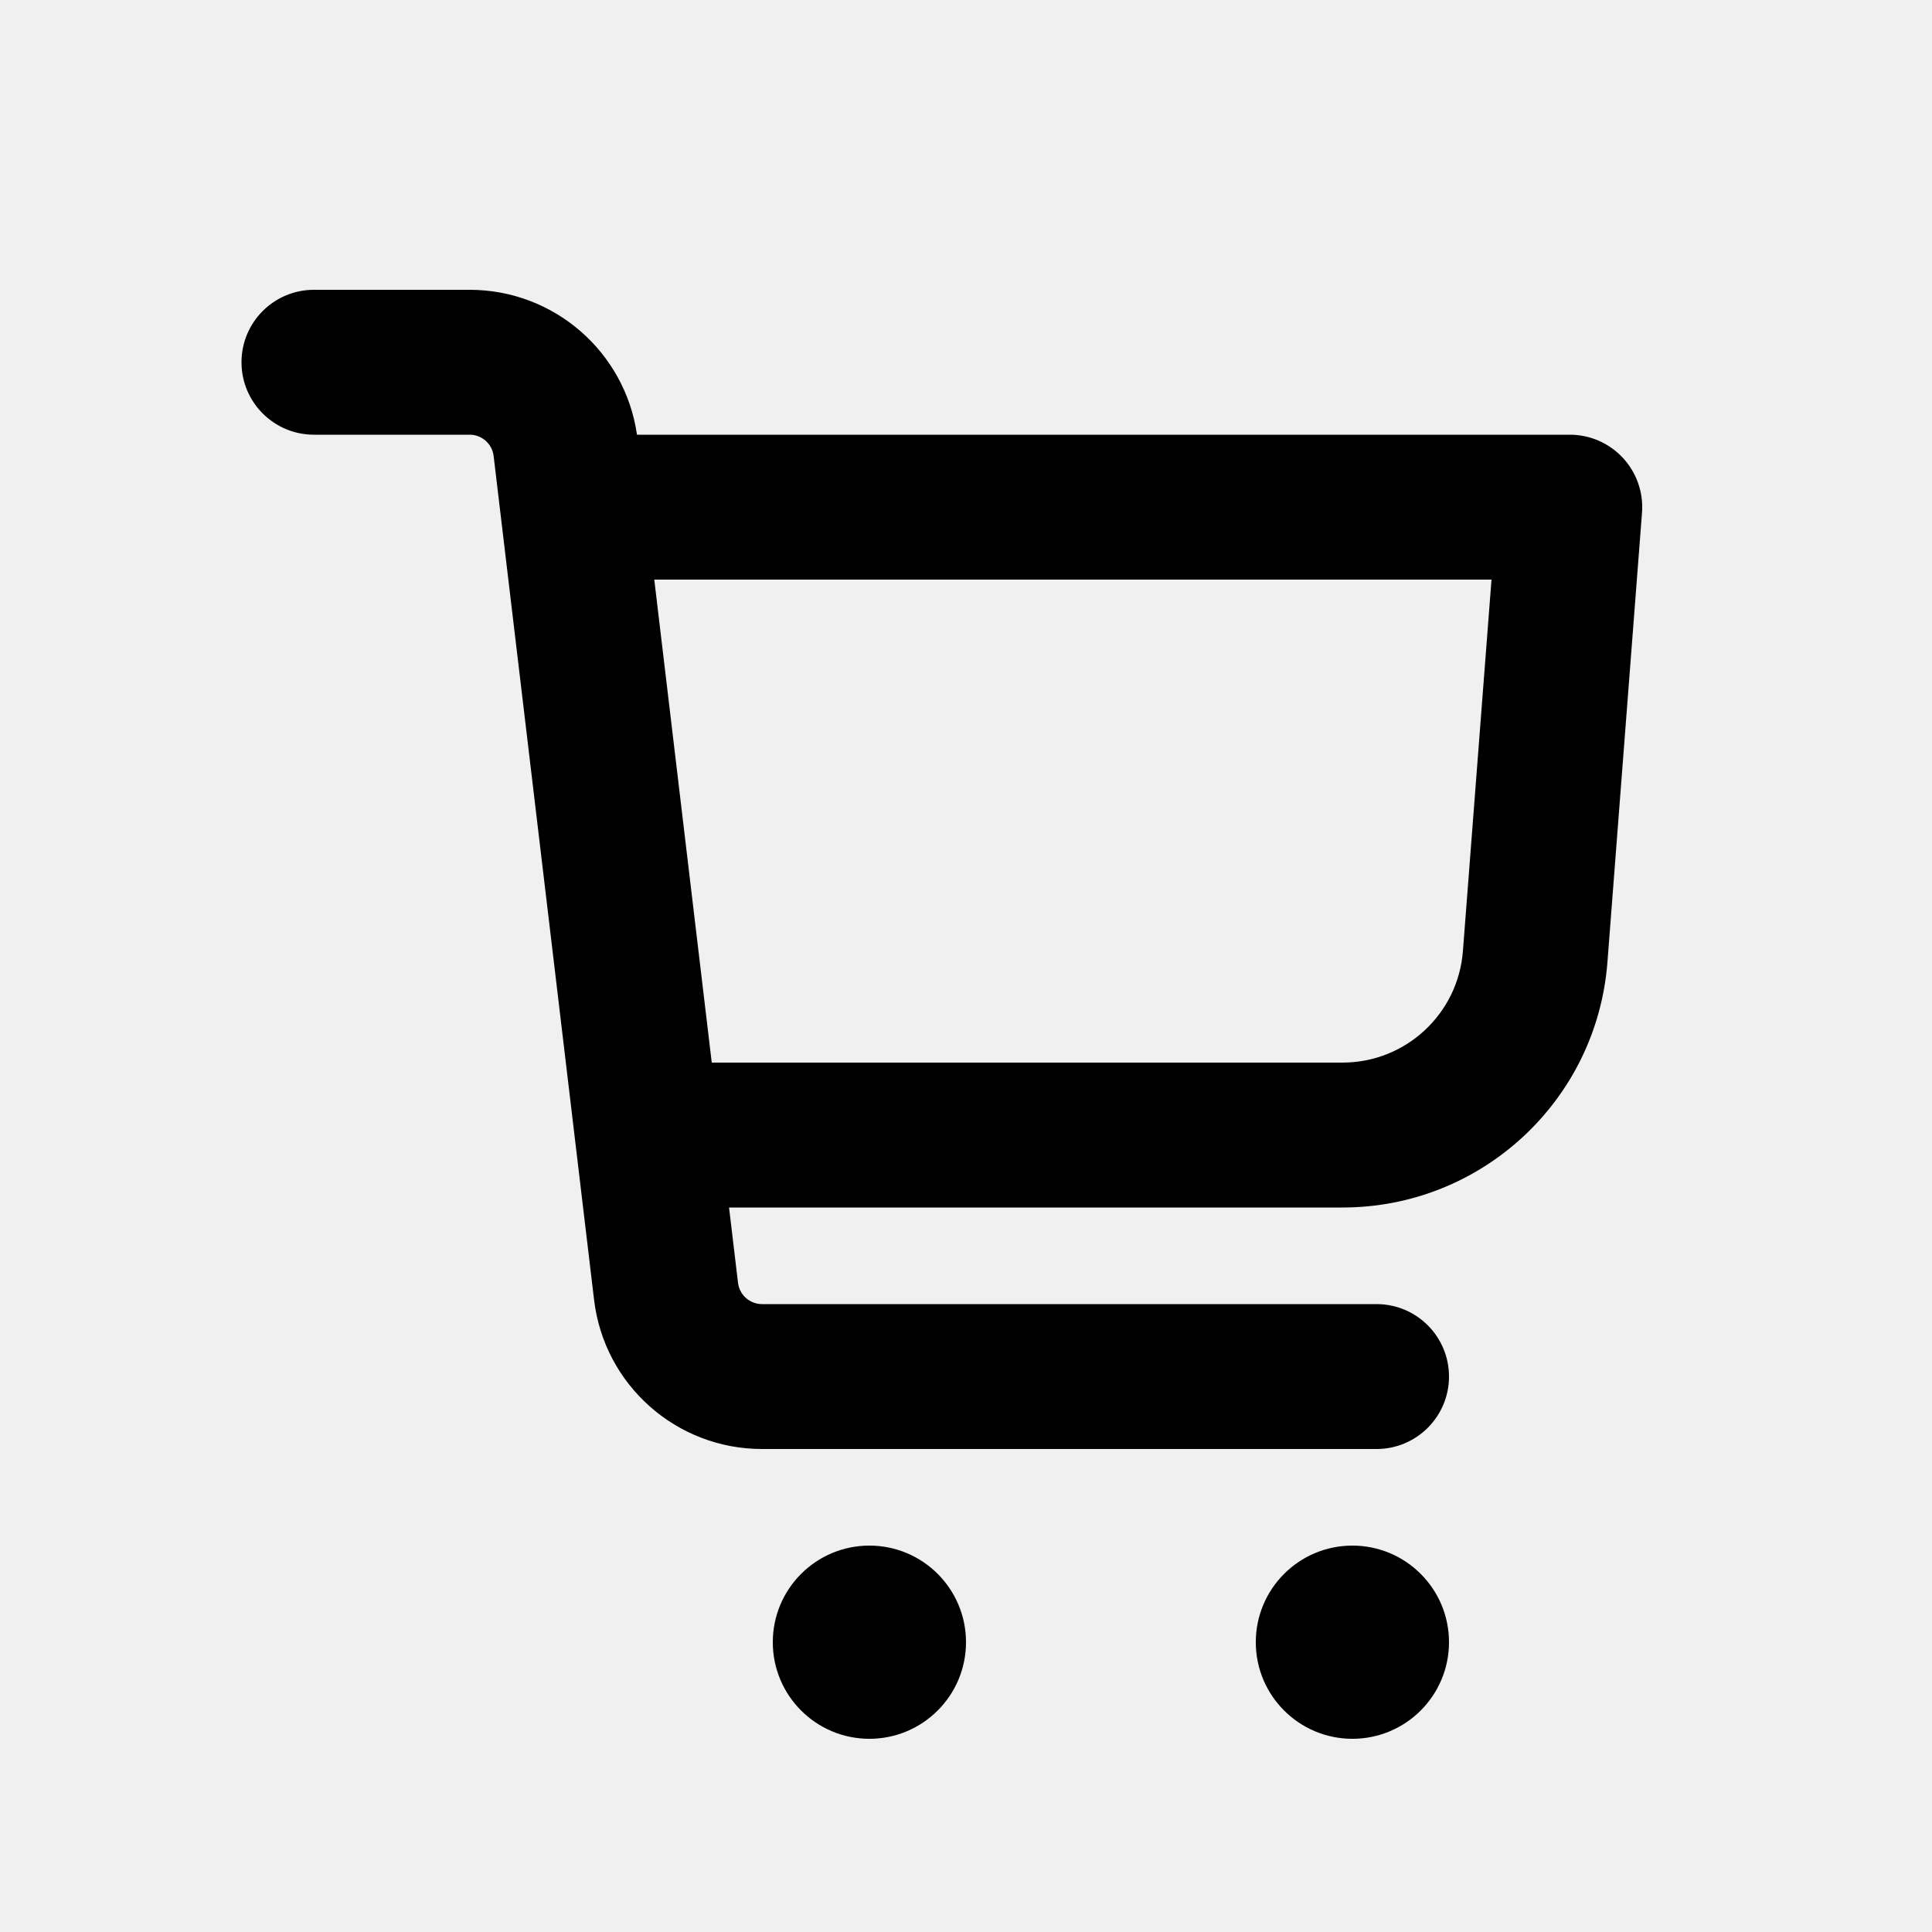
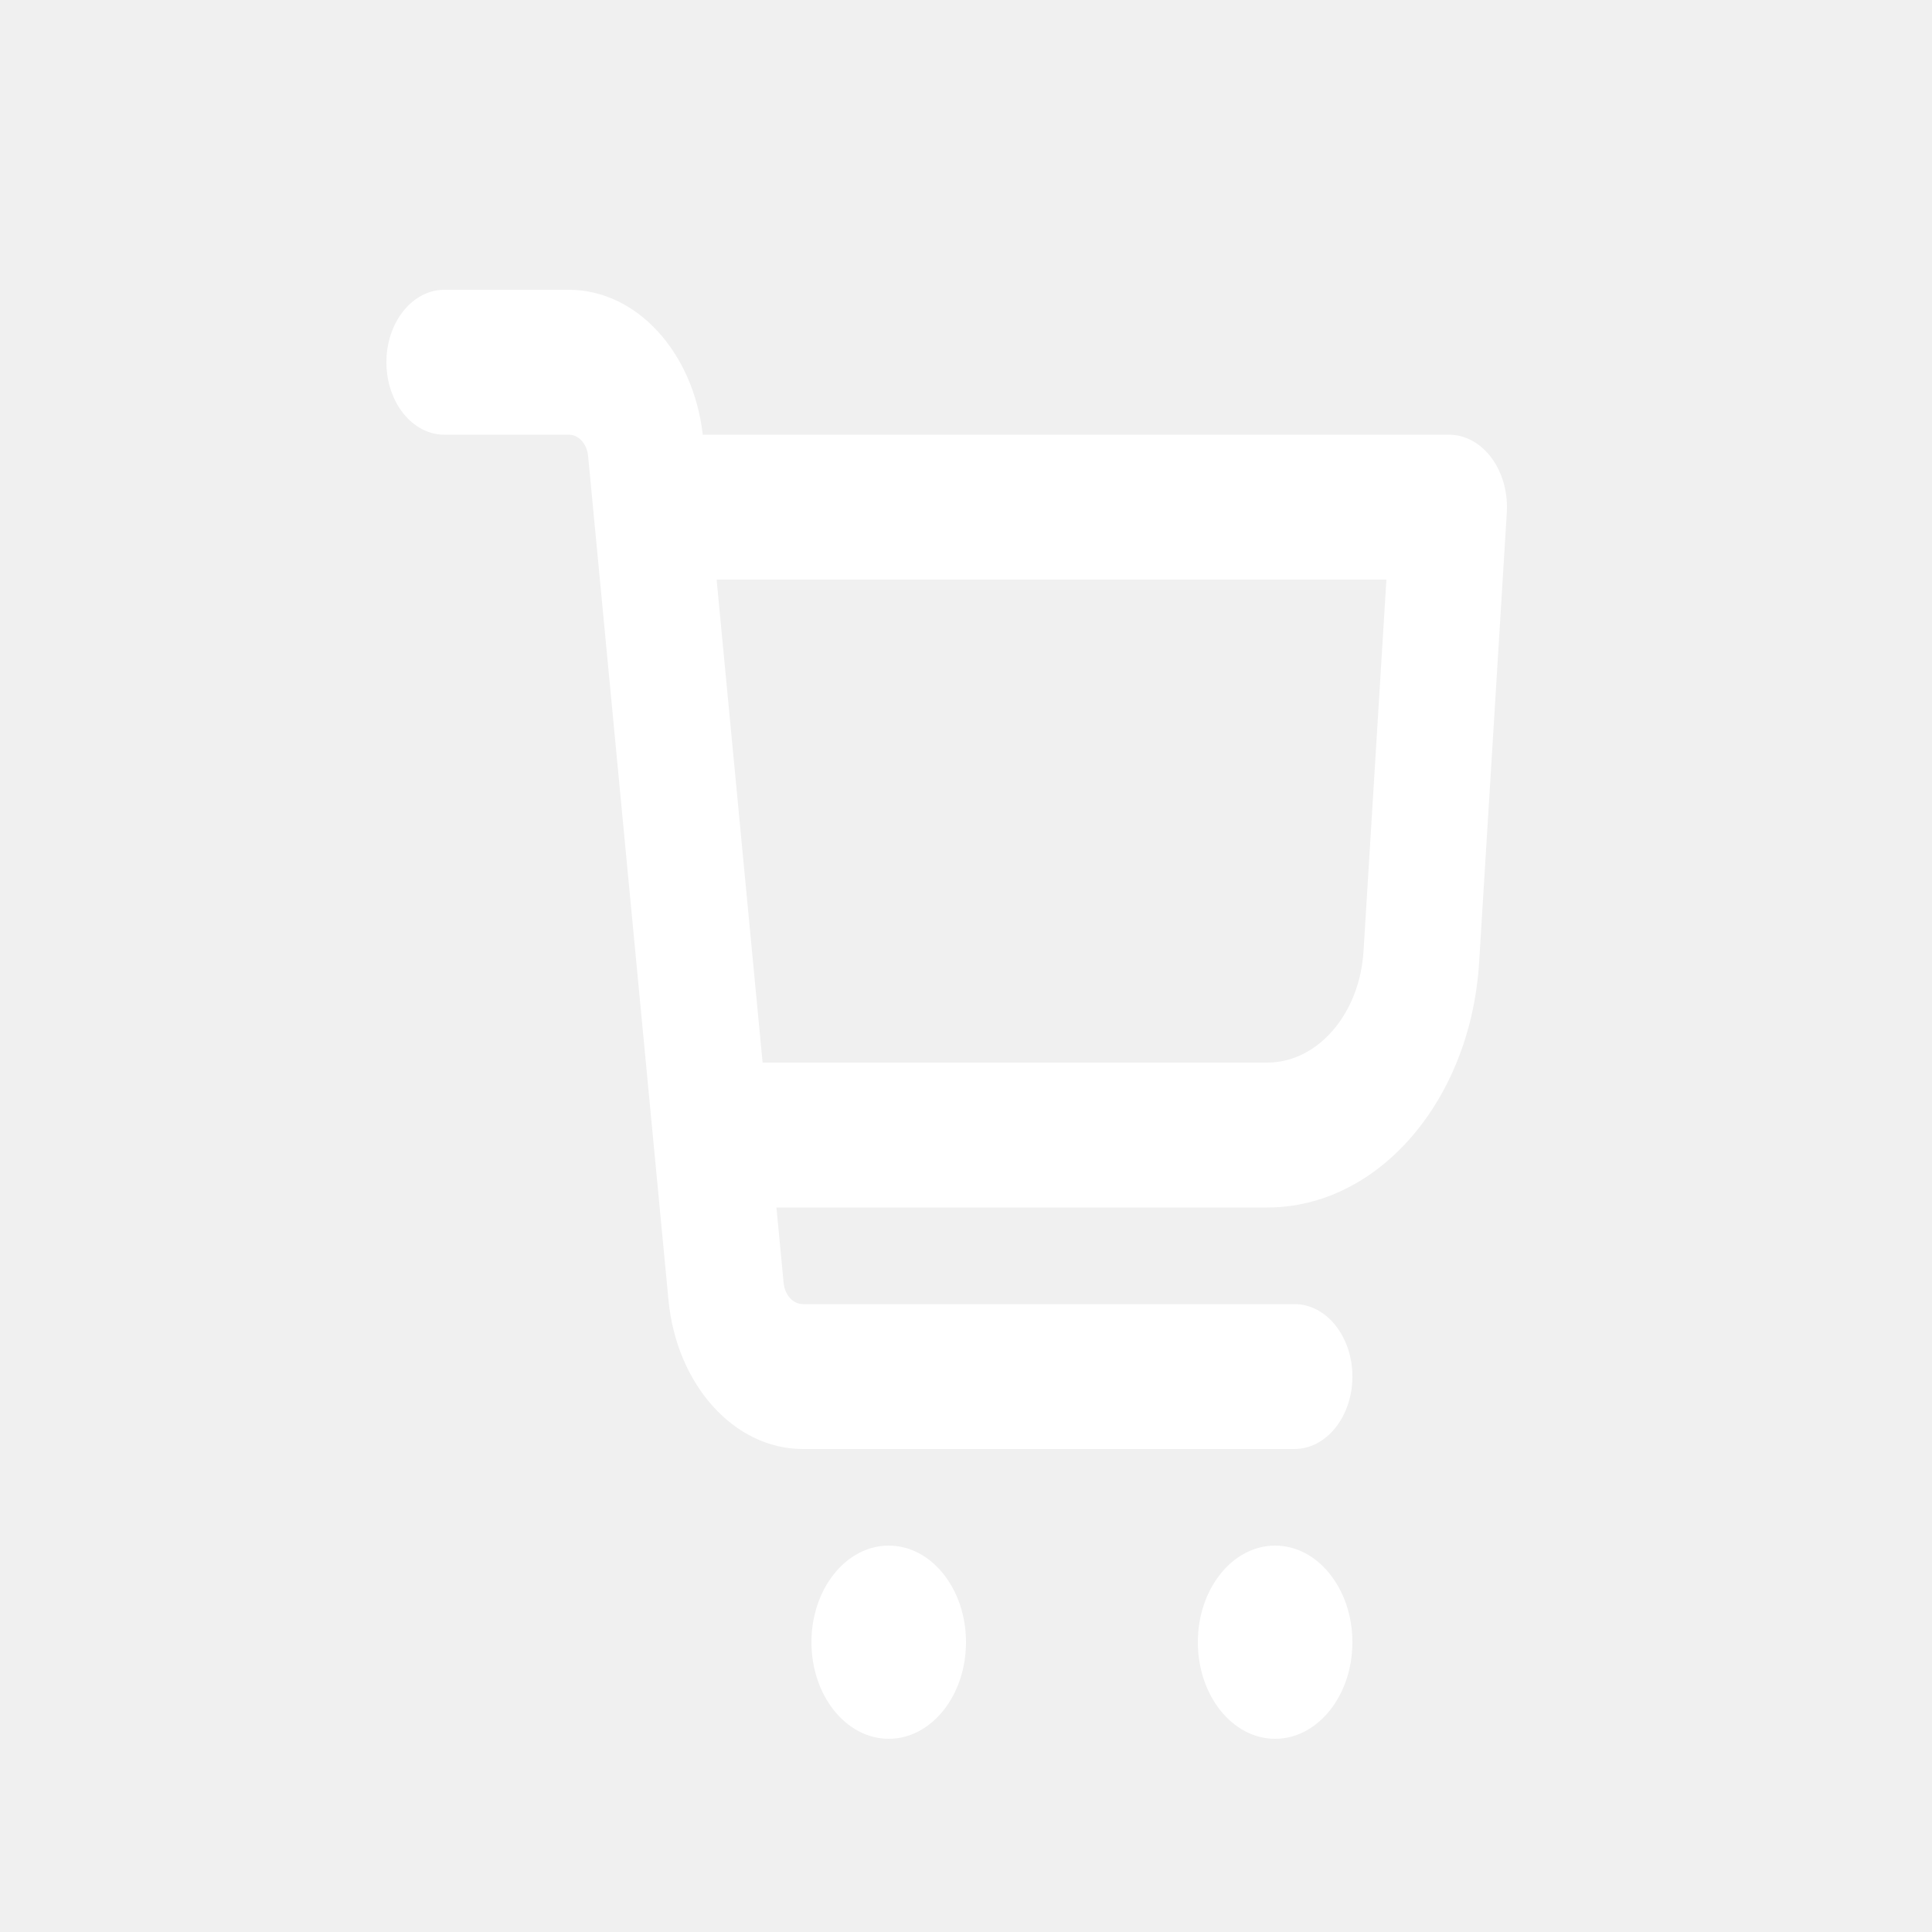
- <svg xmlns="http://www.w3.org/2000/svg" viewBox="0 0 20 20">
-   <path fill-rule="evenodd" d="M2.5 3.75a.75.75 0 0 1 .75-.75h1.612a1.75 1.75 0 0 1 1.732 1.5h9.656a.75.75 0 0 1 .748.808l-.358 4.653a2.75 2.75 0 0 1-2.742 2.539h-6.351l.093.78a.25.25 0 0 0 .248.22h6.362a.75.75 0 0 1 0 1.5h-6.362a1.75 1.75 0 0 1-1.738-1.543l-1.04-8.737a.25.25 0 0 0-.248-.22h-1.612a.75.75 0 0 1-.75-.75Zm4.868 7.25h6.53a1.25 1.25 0 0 0 1.246-1.154l.296-3.846h-8.667l.595 5Z" />
-   <path d="M10 17a1 1 0 1 1-2 0 1 1 0 0 1 2 0Z" />
-   <path d="M15 17a1 1 0 1 1-2 0 1 1 0 0 1 2 0Z" />
+ <svg xmlns="http://www.w3.org/2000/svg" width="16" height="16" viewBox="0 0 20 20" fill="white">
+   <g transform="translate(2,0) scale(0.8,1)">
+     <path fill-rule="evenodd" d="M2.5 3.75a.75.75 0 0 1 .75-.75h1.612a1.75 1.75 0 0 1 1.732 1.5h9.656a.75.75 0 0 1 .748.808l-.358 4.653a2.75 2.75 0 0 1-2.742 2.539h-6.351l.093.78a.25.25 0 0 0 .248.22h6.362a.75.75 0 0 1 0 1.5h-6.362a1.75 1.75 0 0 1-1.738-1.543l-1.04-8.737a.25.25 0 0 0-.248-.22h-1.612a.75.75 0 0 1-.75-.75Zm4.868 7.25h6.53a1.25 1.25 0 0 0 1.246-1.154l.296-3.846h-8.667l.595 5Z" clip-rule="evenodd" />
+     <path d="M10 17a1 1 0 1 1-2 0 1 1 0 0 1 2 0Z" />
+     <path d="M15 17a1 1 0 1 1-2 0 1 1 0 0 1 2 0Z" />
+   </g>
</svg>
